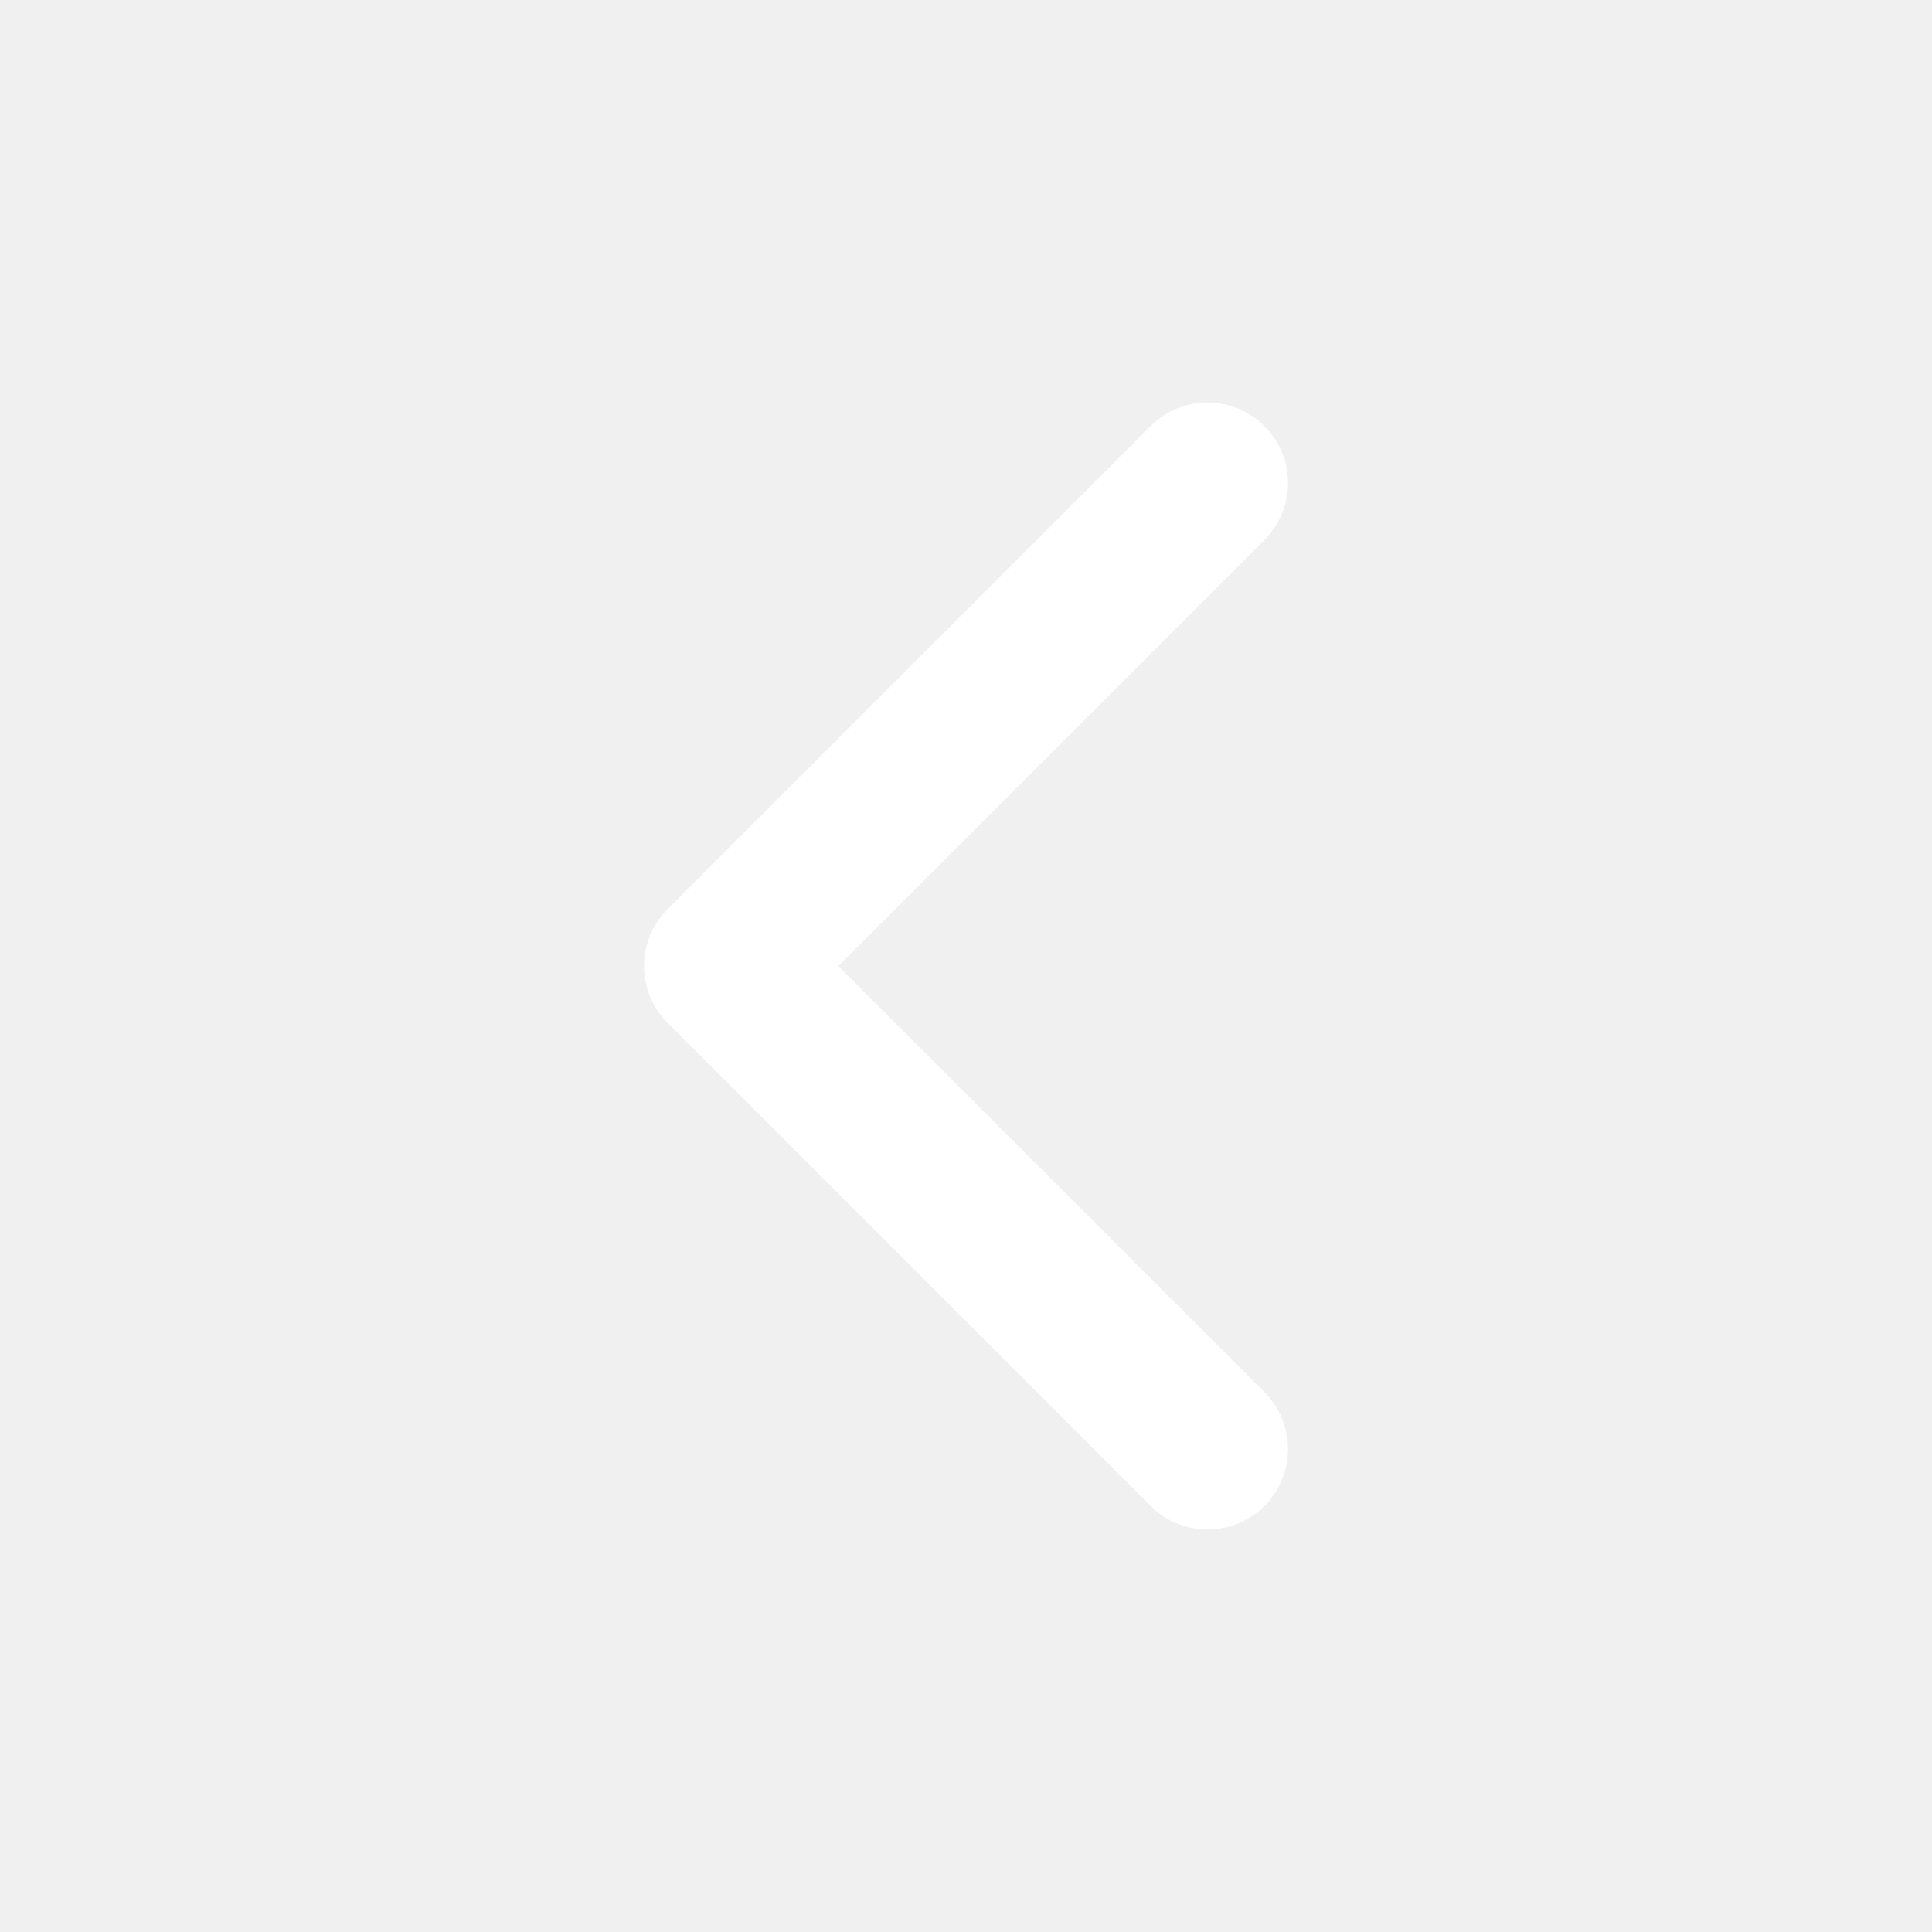
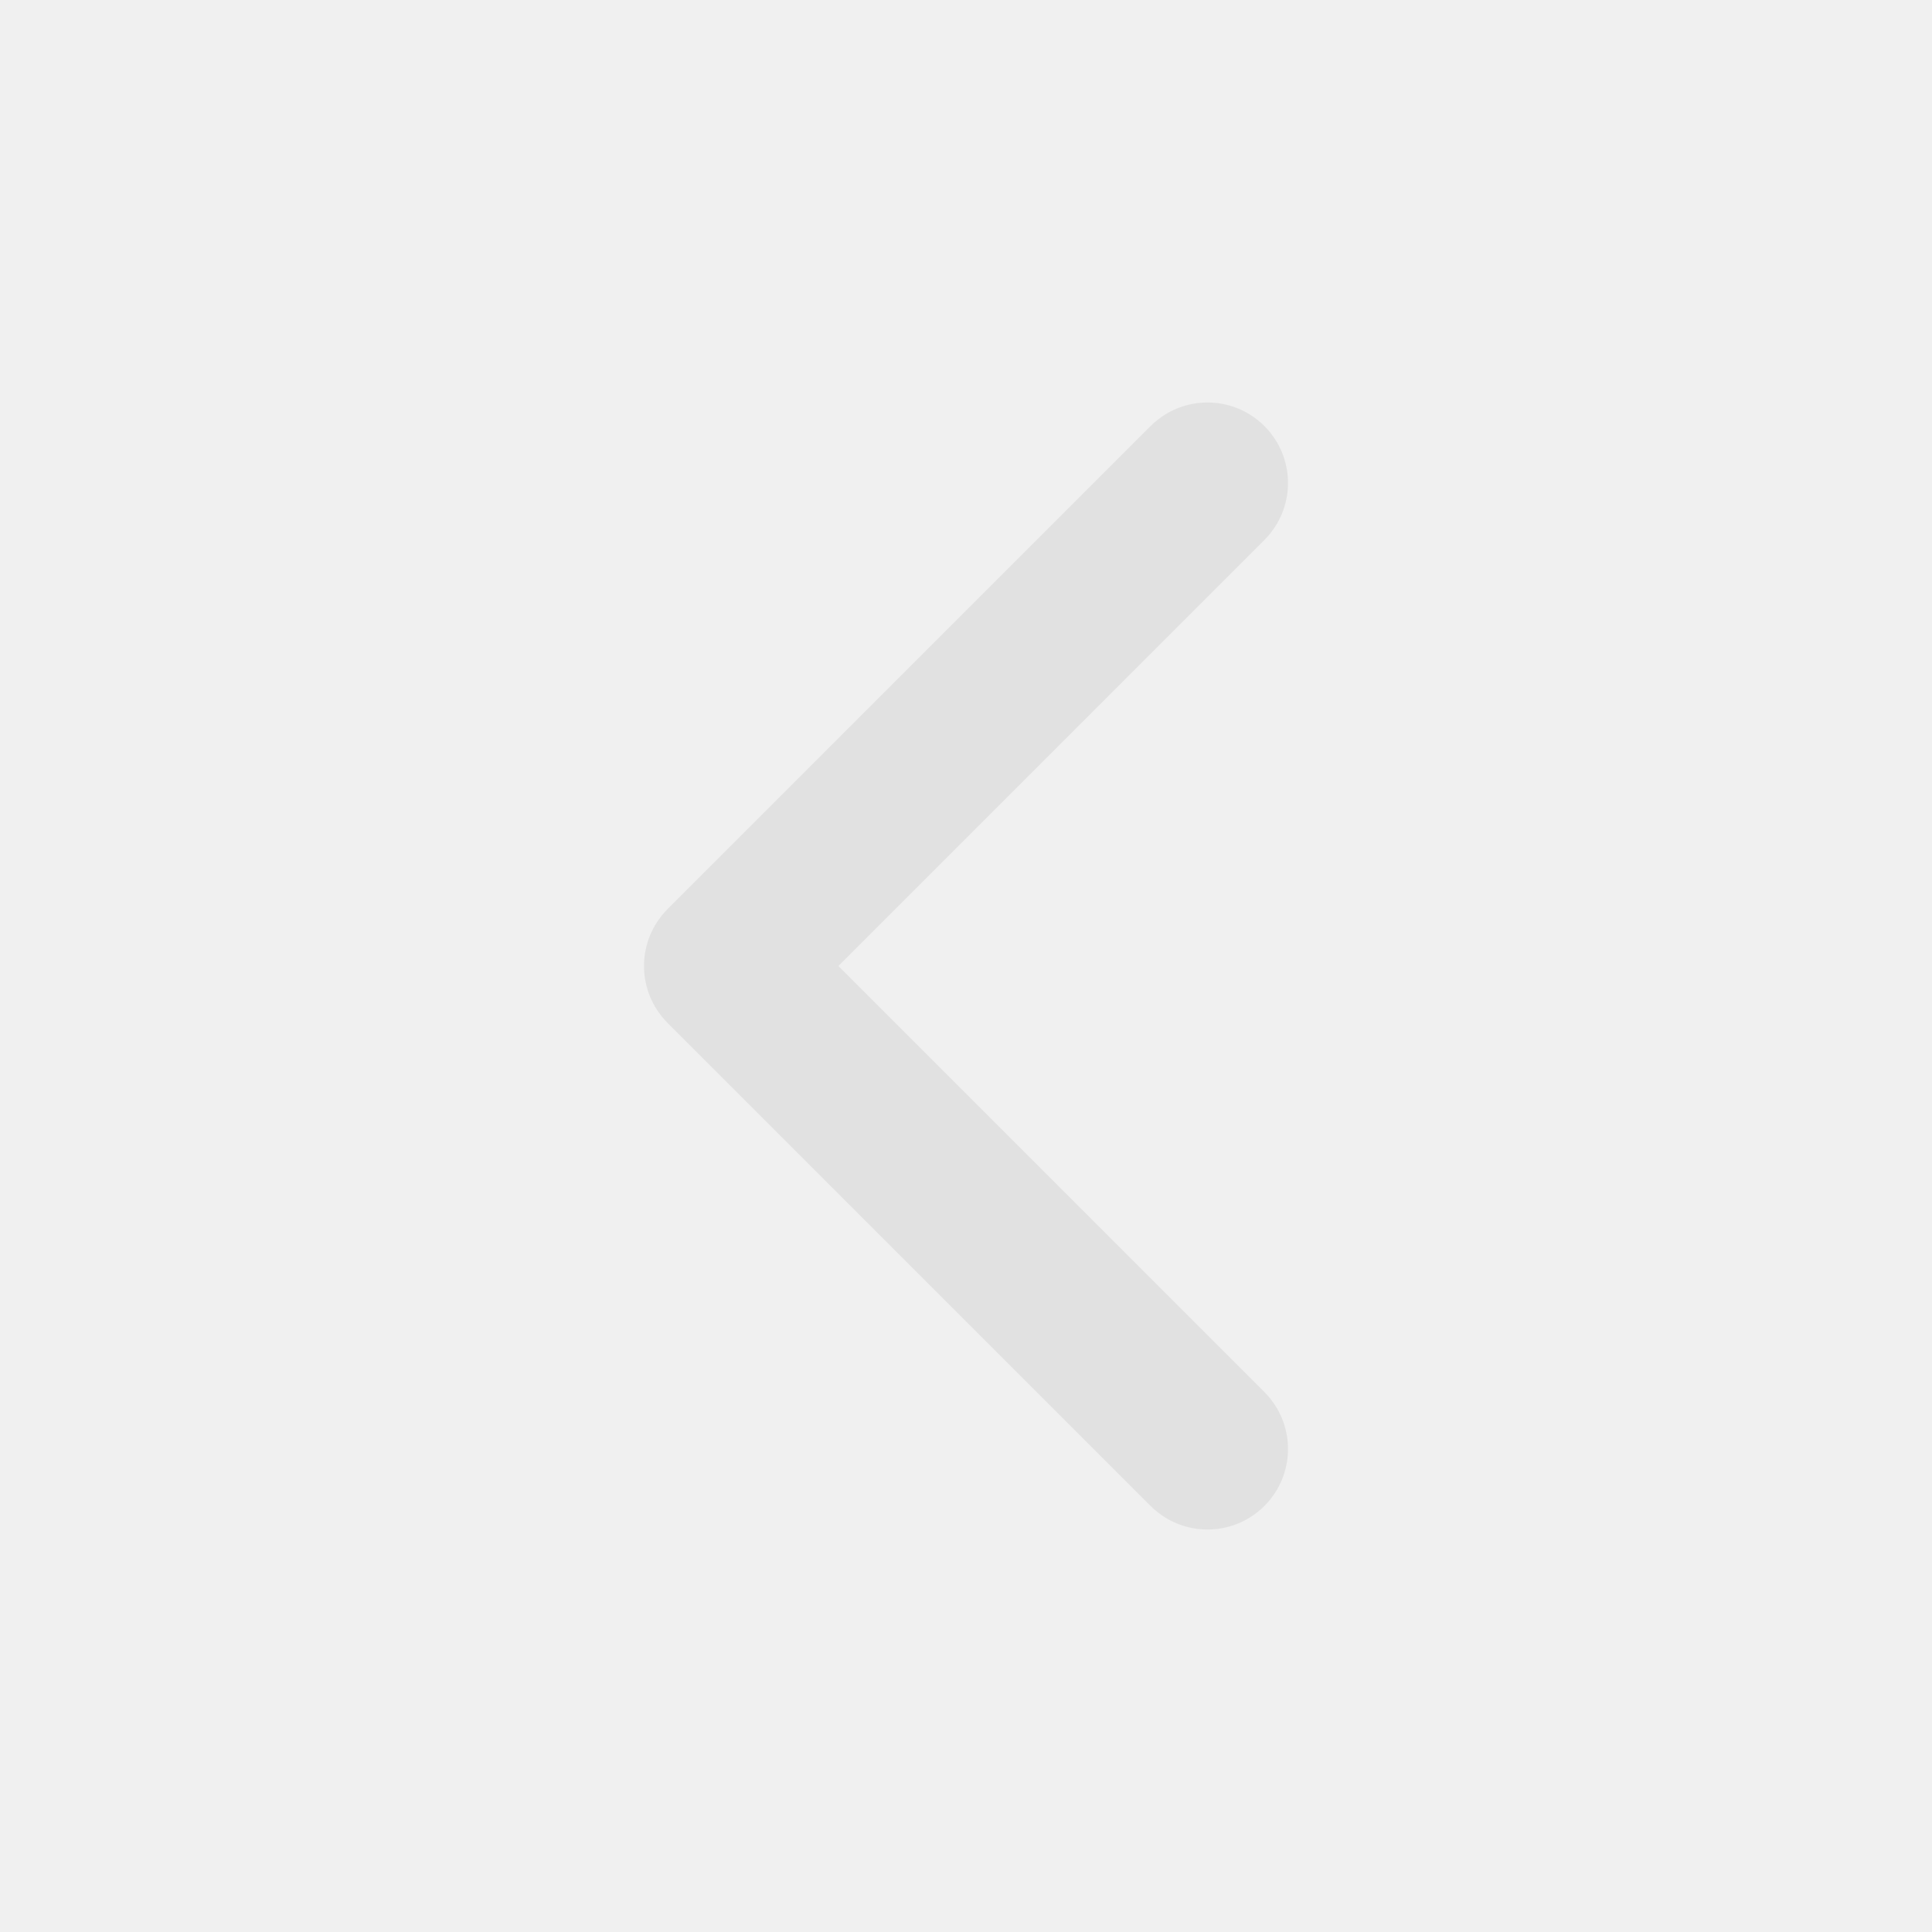
- <svg xmlns="http://www.w3.org/2000/svg" width="24" height="24" viewBox="0 0 24 24" fill="none" stroke=" #FFFFFF" stroke-width="2" stroke-linecap="round" stroke-linejoin="round" class="feather feather-chevron-left">
+ <svg xmlns="http://www.w3.org/2000/svg" width="24" height="24" viewBox="0 0 24 24" fill="none" stroke="#1111" stroke-width="2" stroke-linecap="round" stroke-linejoin="round" class="feather feather-chevron-left">
  <polyline points="15 18 9 12 15 6" />
</svg>
